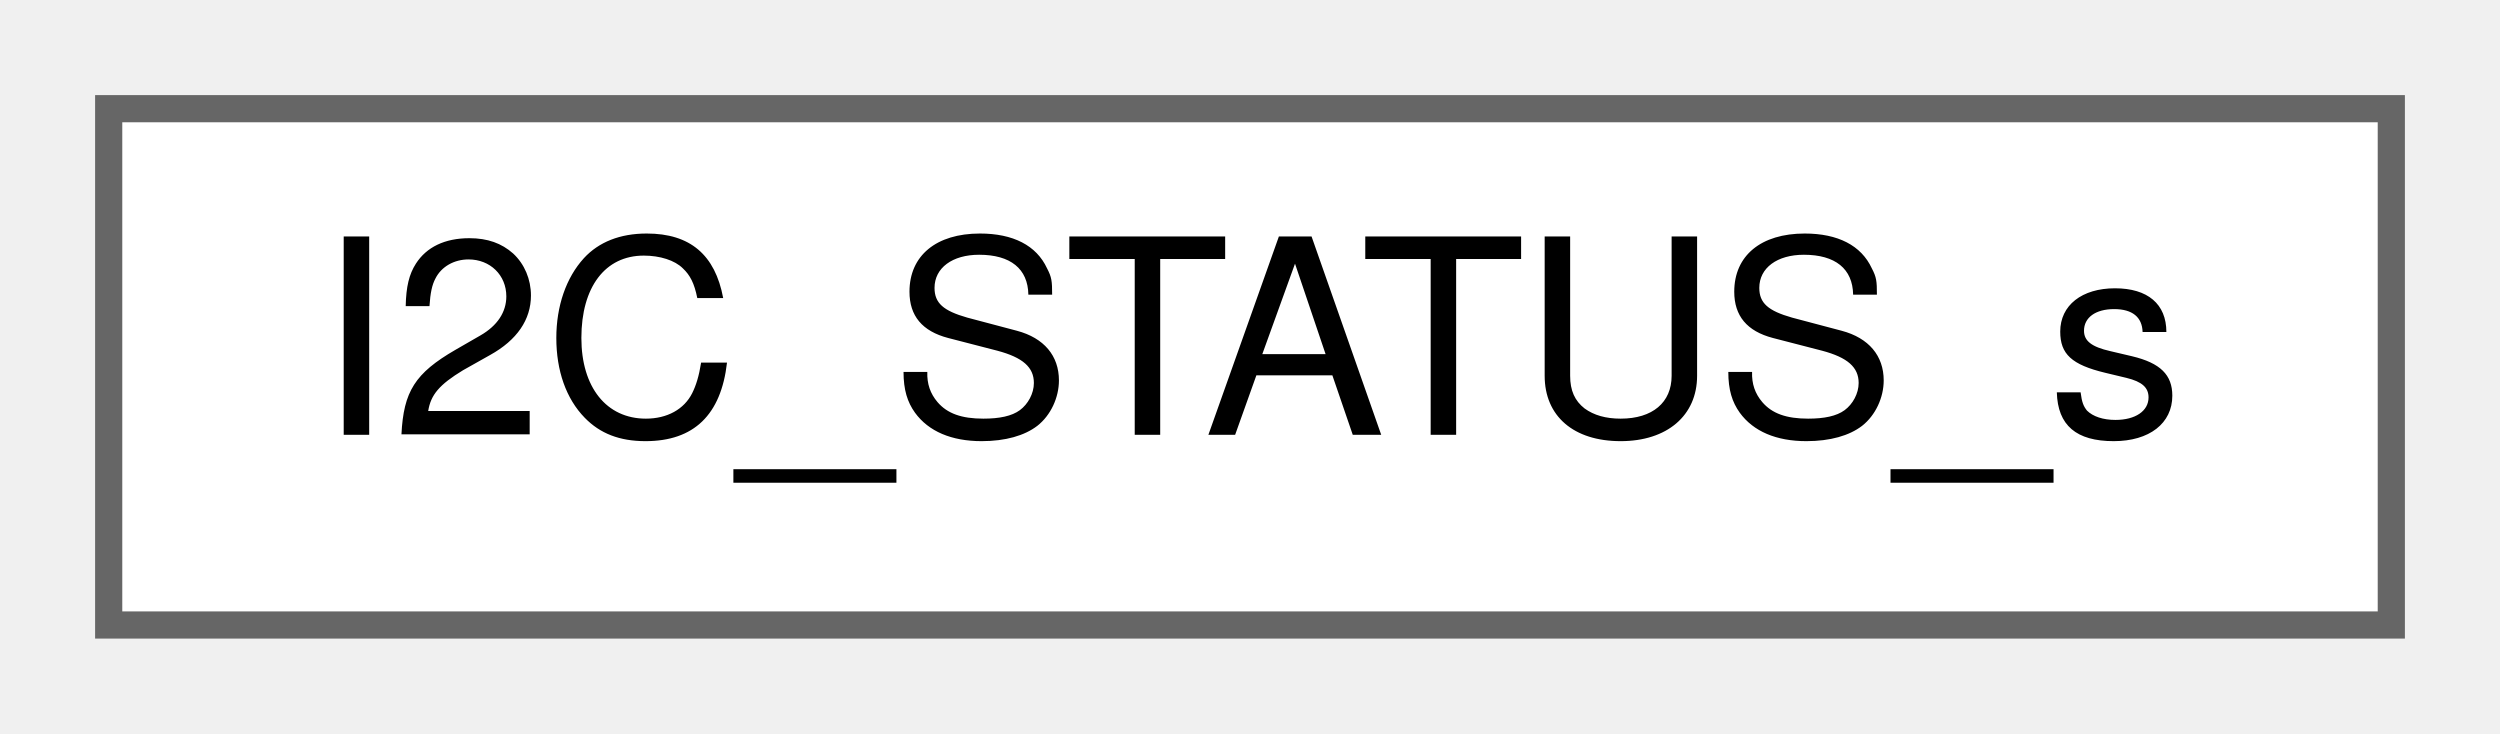
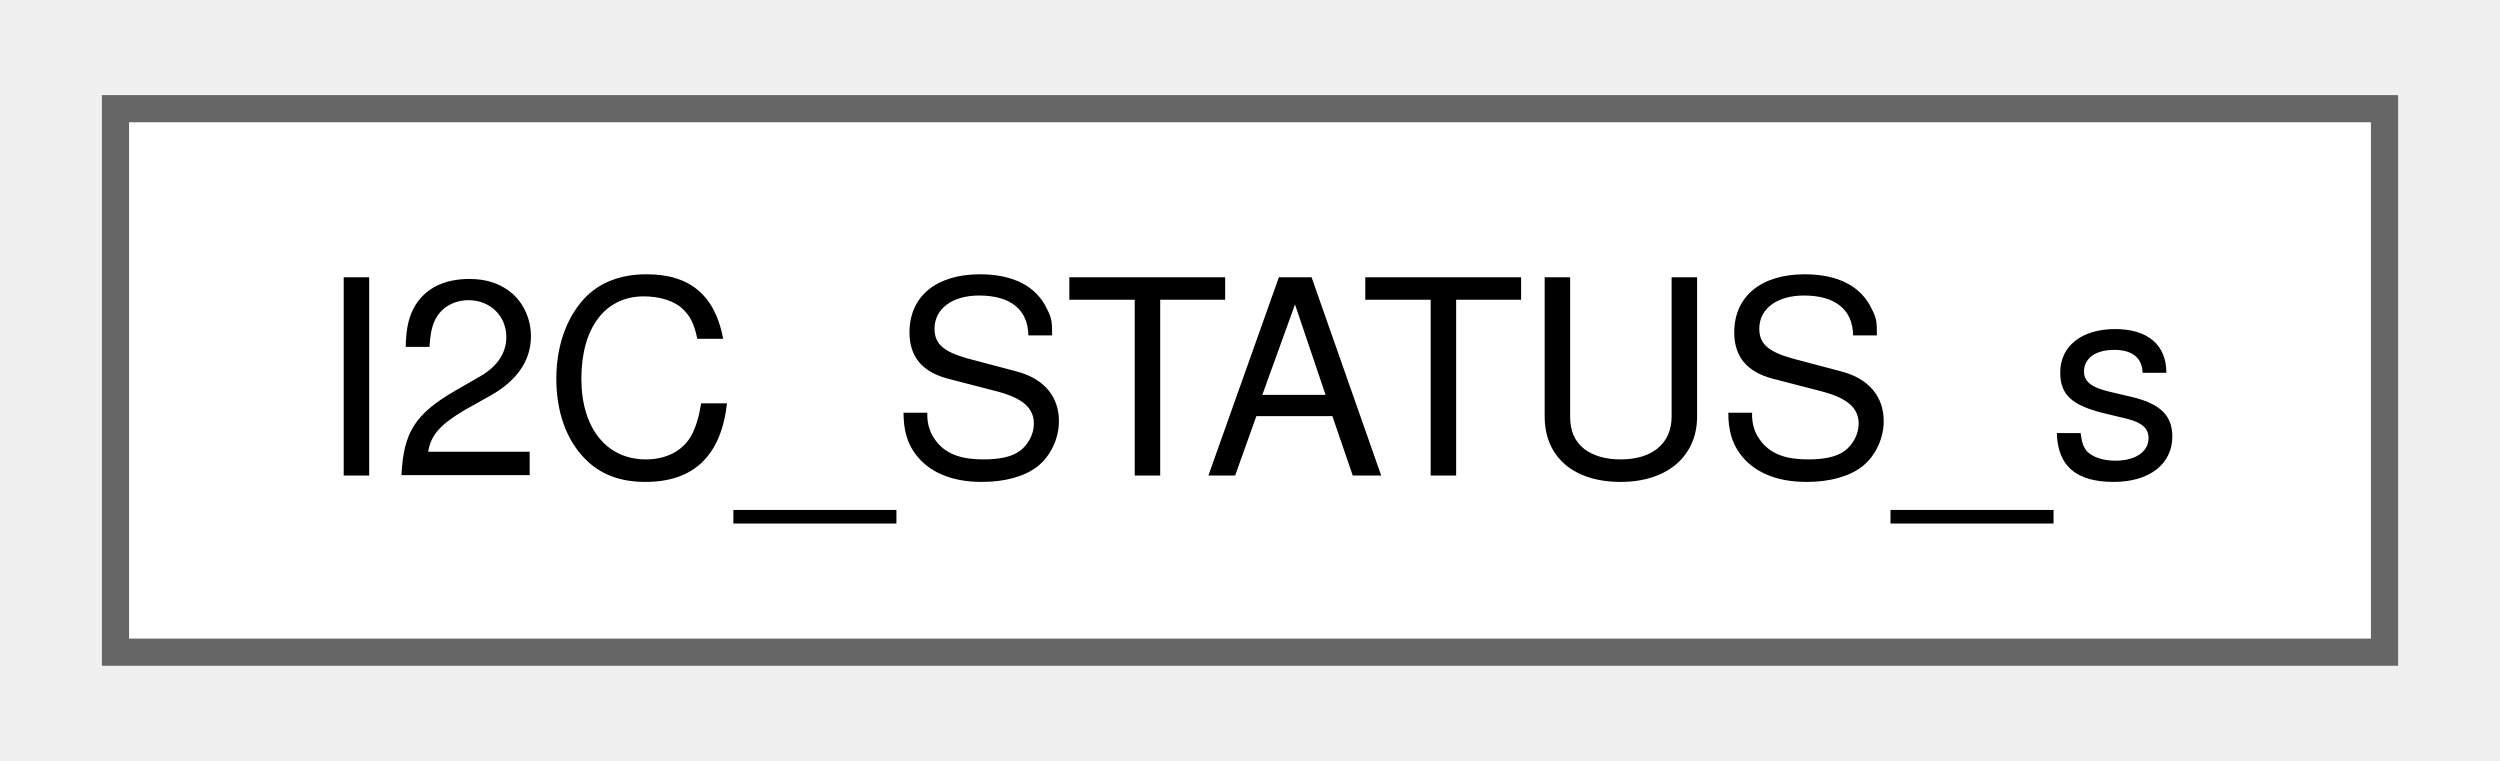
- <svg xmlns="http://www.w3.org/2000/svg" xmlns:xlink="http://www.w3.org/1999/xlink" width="92pt" height="27pt" viewBox="0.00 0.00 92.00 27.00">
-   <g id="graph0" class="graph" transform="scale(1 1) rotate(0) translate(4 23)">
+ <svg xmlns="http://www.w3.org/2000/svg" xmlns:xlink="http://www.w3.org/1999/xlink" width="92pt" height="28pt" viewBox="0.00 0.00 91.50 28.00">
+   <g id="graph0" class="graph" transform="scale(1 1) rotate(0) translate(4 24)">
    <g id="Node000000" class="node">
      <g id="a_Node000000">
-         <a xlink:href="a00507.html" target="_top" xlink:title=" ">
-           <polygon fill="white" stroke="#666666" points="84,-19 0,-19 0,0 84,0 84,-19" />
-           <text text-anchor="middle" x="42" y="-7" font-family="Helvetica,sans-Serif" font-size="10.00">I2C_STATUS_s</text>
+         <a xlink:href="a00501.html" target="_top" xlink:title=" ">
+           <polygon fill="white" stroke="#666666" points="83.5,-20 0,-20 0,0 83.5,0 83.5,-20" />
+           <text text-anchor="middle" x="41.75" y="-6.5" font-family="Helvetica,sans-Serif" font-size="10.00">I2C_STATUS_s</text>
        </a>
      </g>
    </g>
  </g>
</svg>
